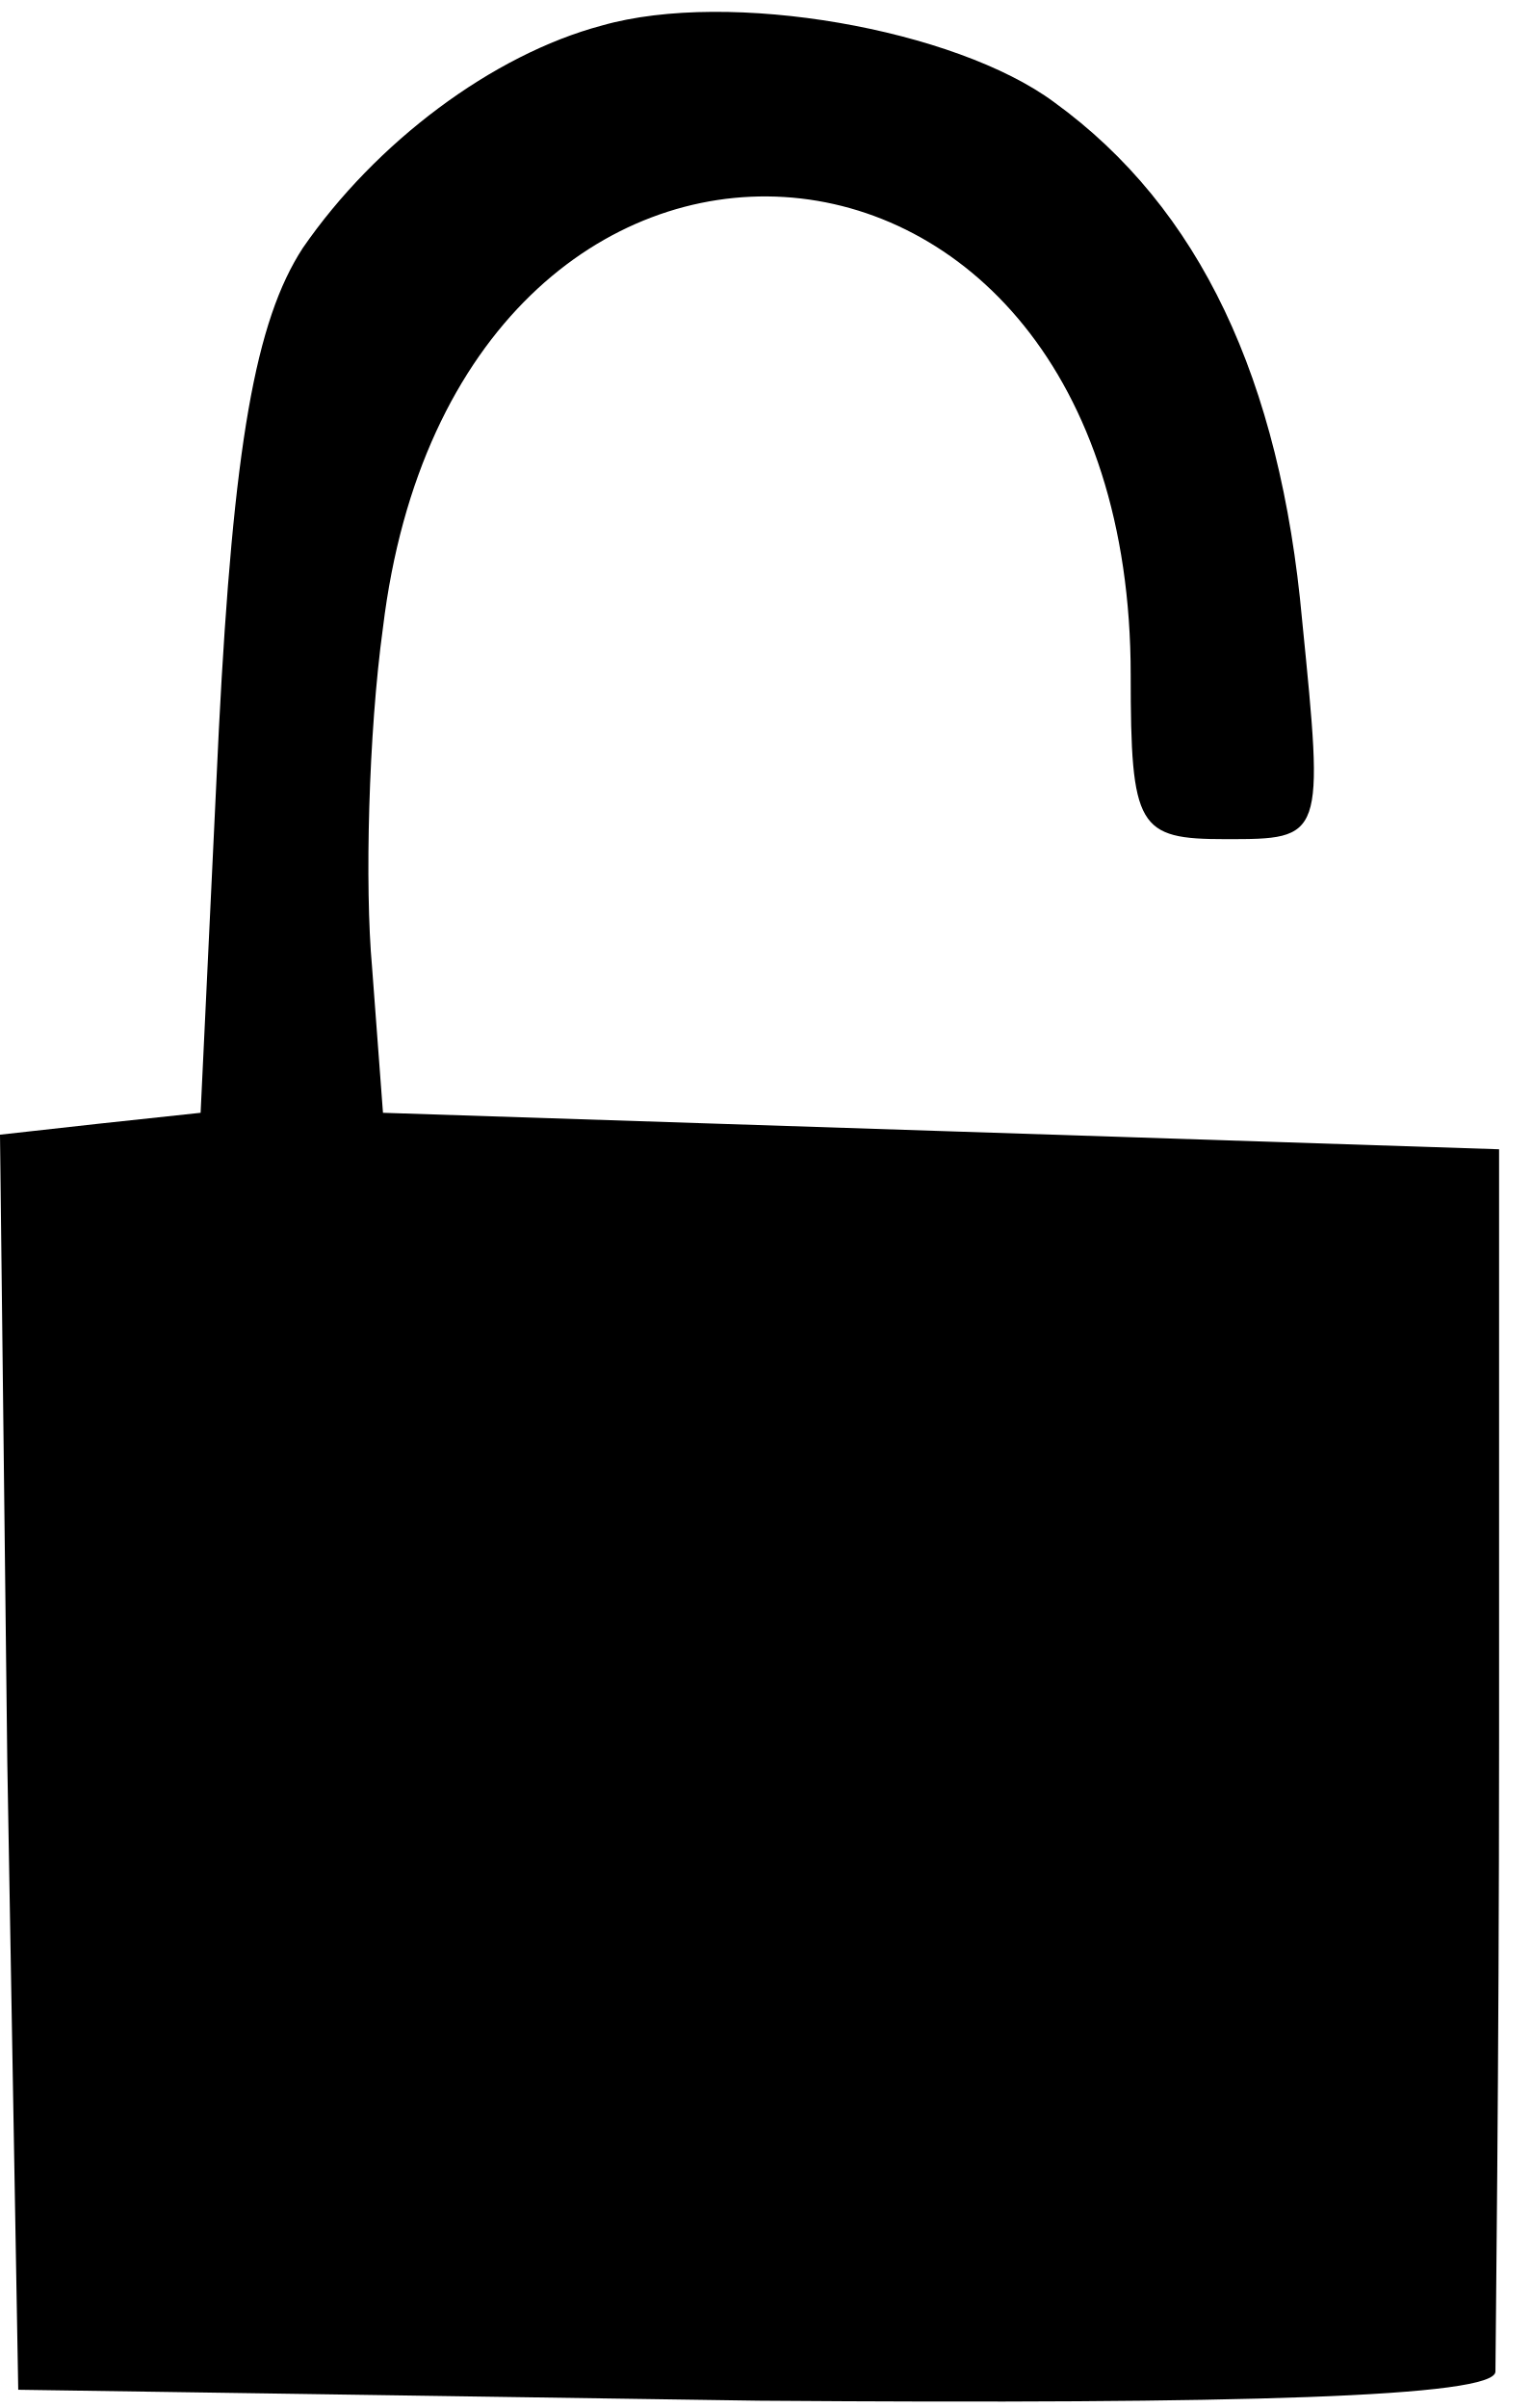
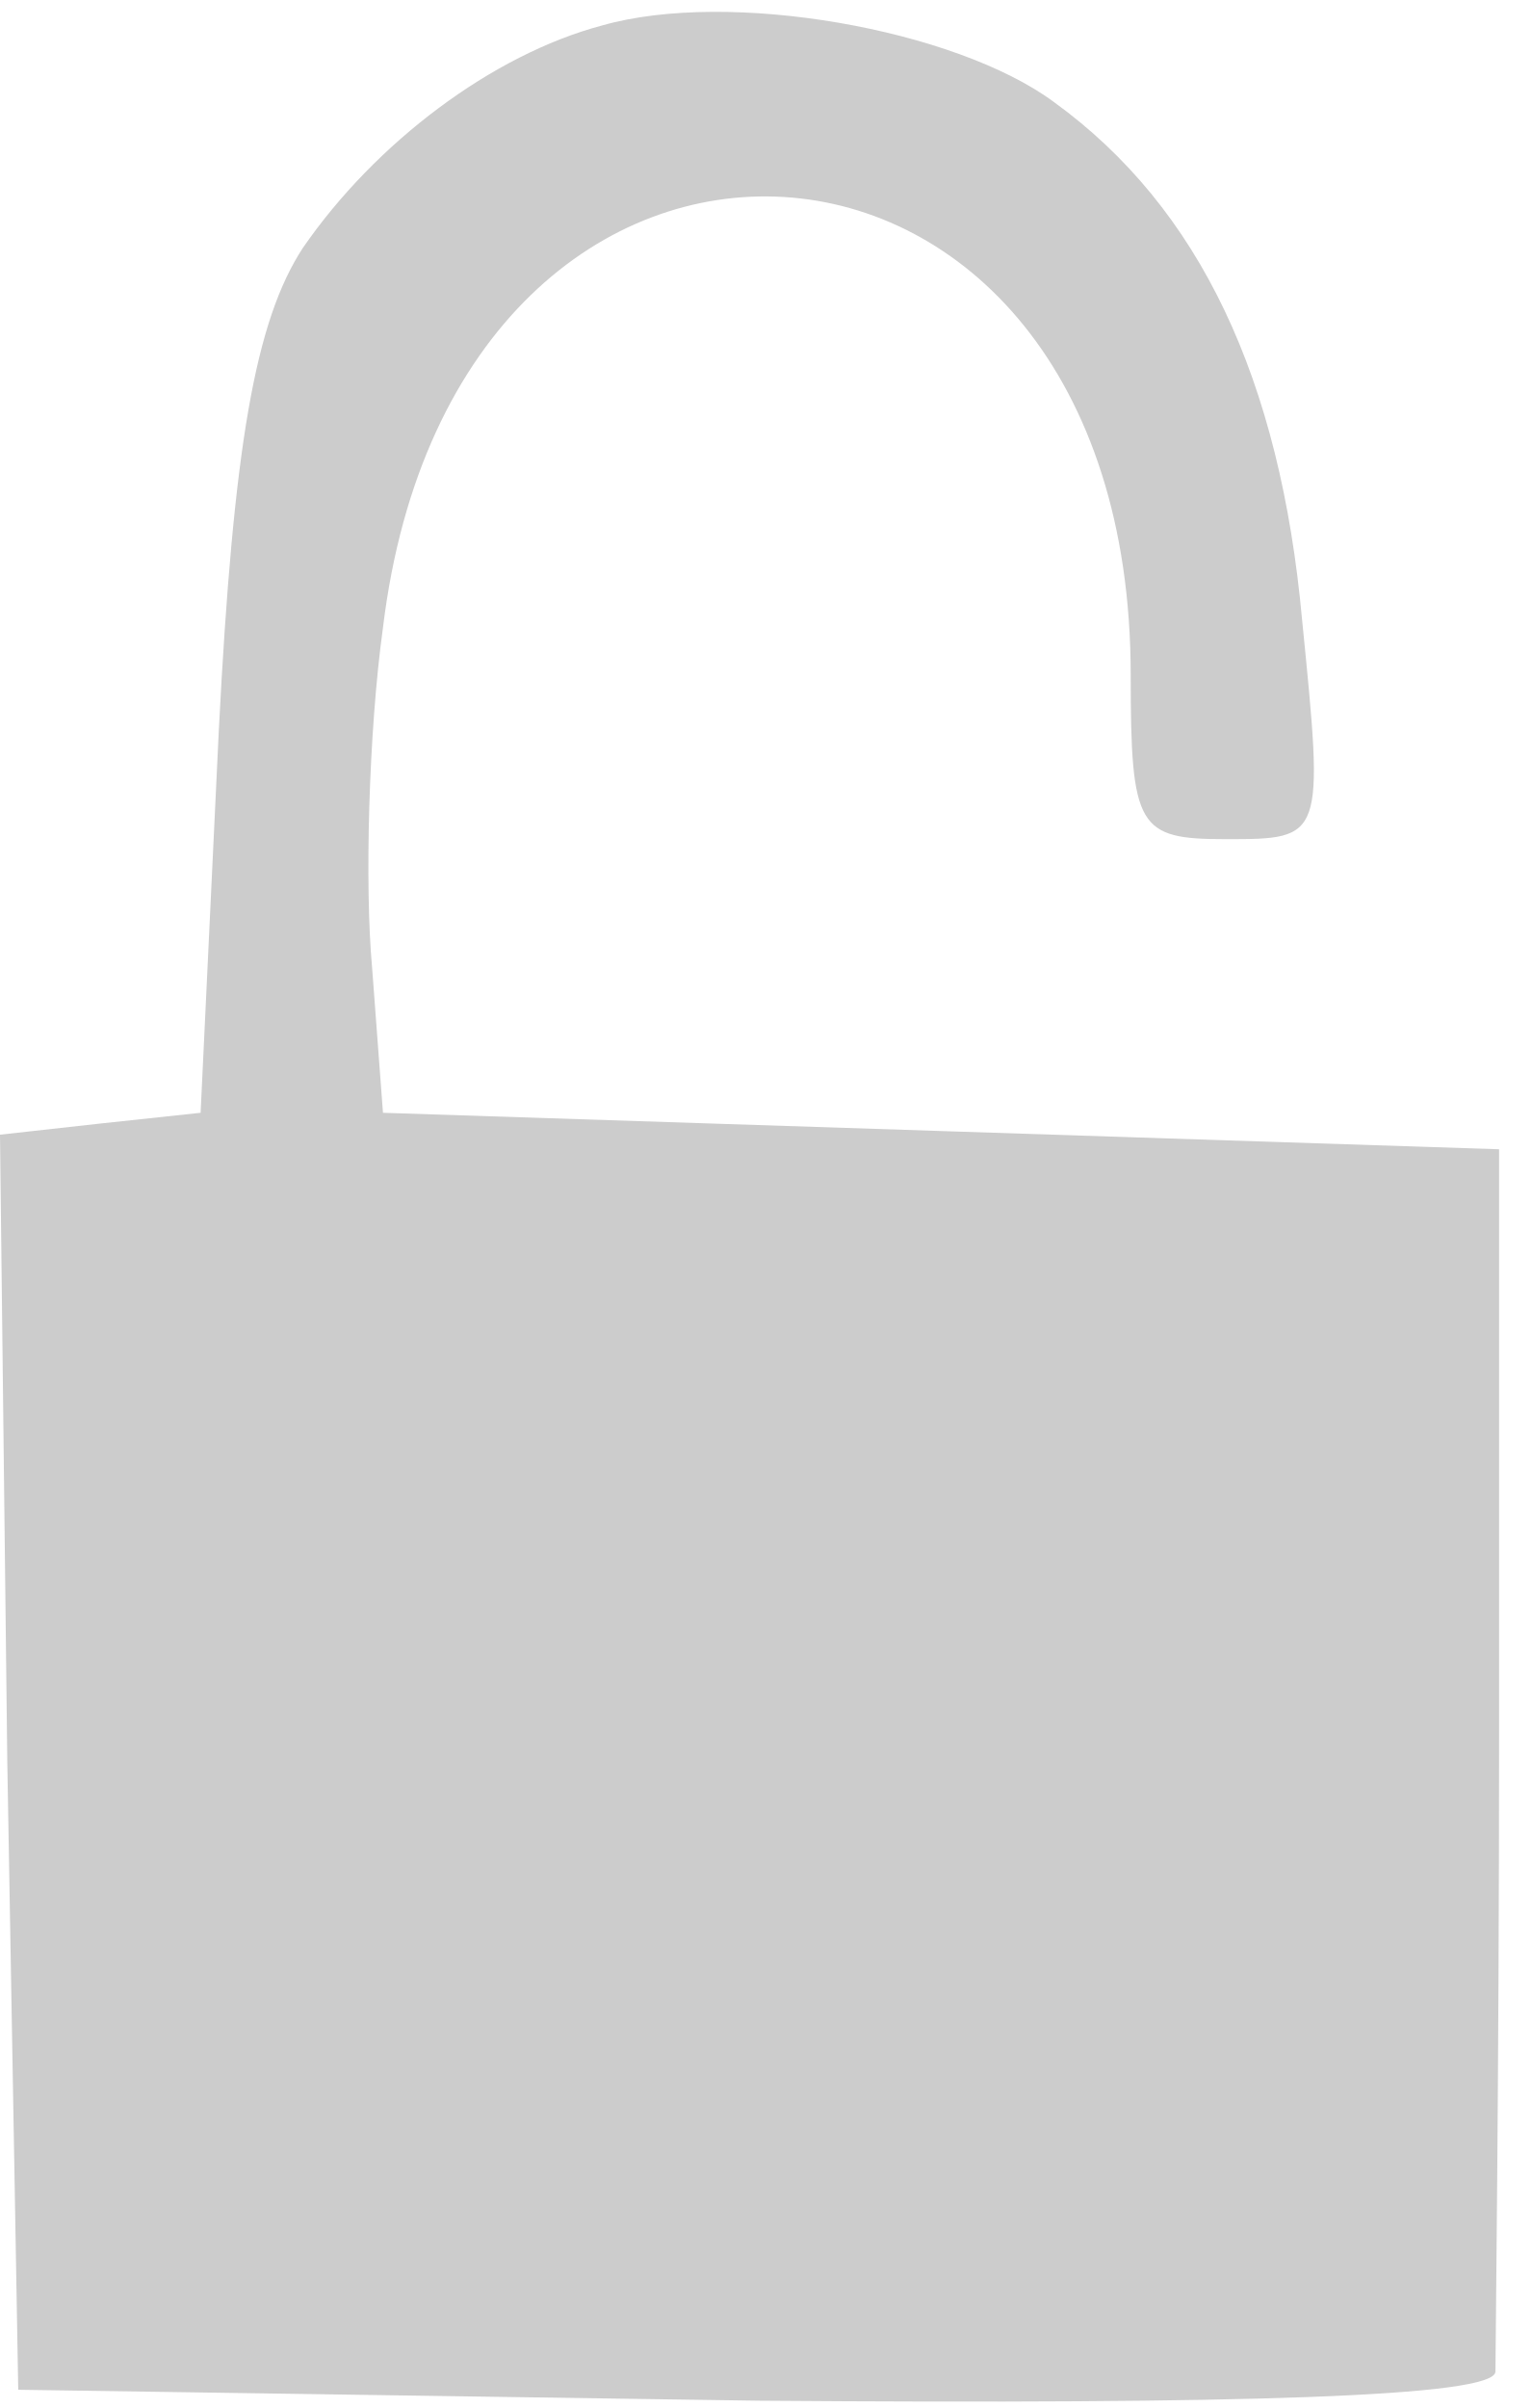
<svg xmlns="http://www.w3.org/2000/svg" version="1.0" width="42pt" height="66pt" viewBox="0 0 42 66" preserveAspectRatio="xMidYMid meet">
-   <g transform="translate(0,66) scale(0.1,-0.1)" fill="#000000" stroke="none">
+   <g transform="translate(0,66) scale(0.1,-0.1)" fill="#ccc" stroke="none">
    <path d="M165 653 c-30 -8 -62 -32 -82 -61 -13 -20 -19 -54 -23 -132 l-5 -105 -28 -3 -27 -3 2 -172 3 -172 203 -3 c132 -1 202 1 202 8 0 5 1 83 1 173 l0 162 -153 5 -153 5 -3 40 c-2 22 -1 64 3 93 20 165 205 154 205 -13 0 -42 2 -45 26 -45 27 0 27 0 21 60 -6 66 -28 113 -68 142 -27 20 -89 31 -124 21z" />
  </g>
</svg>
